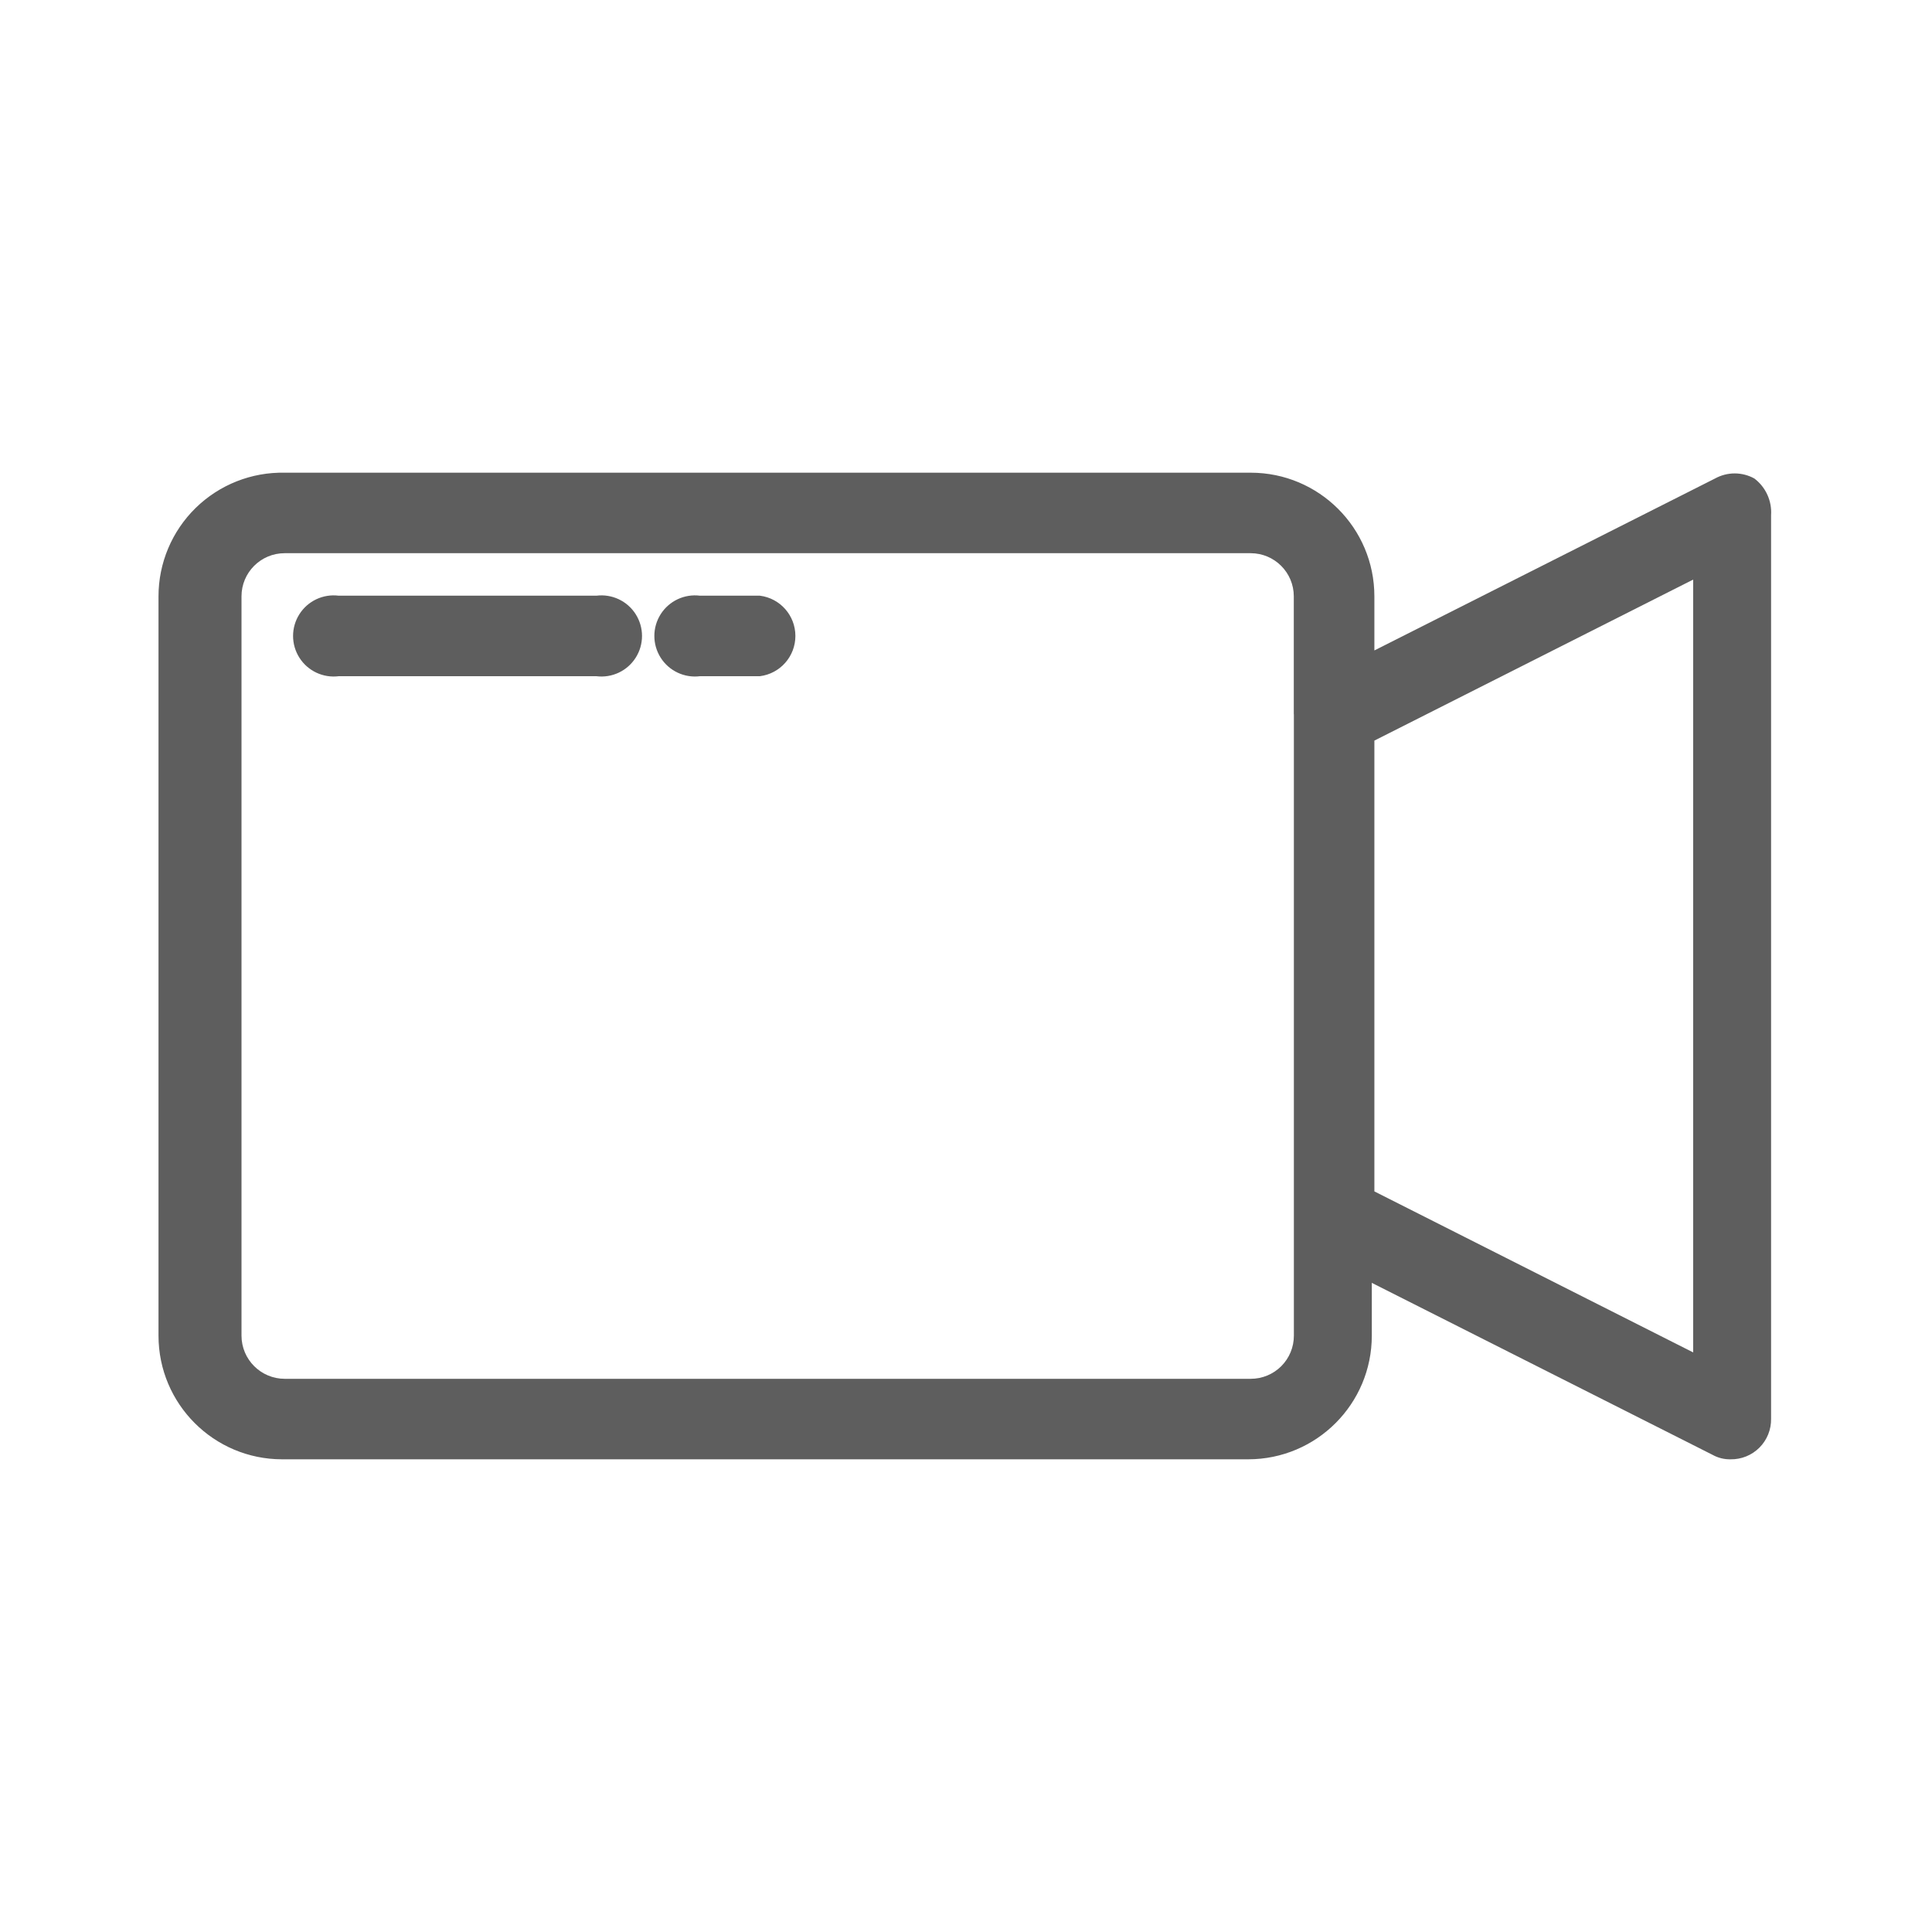
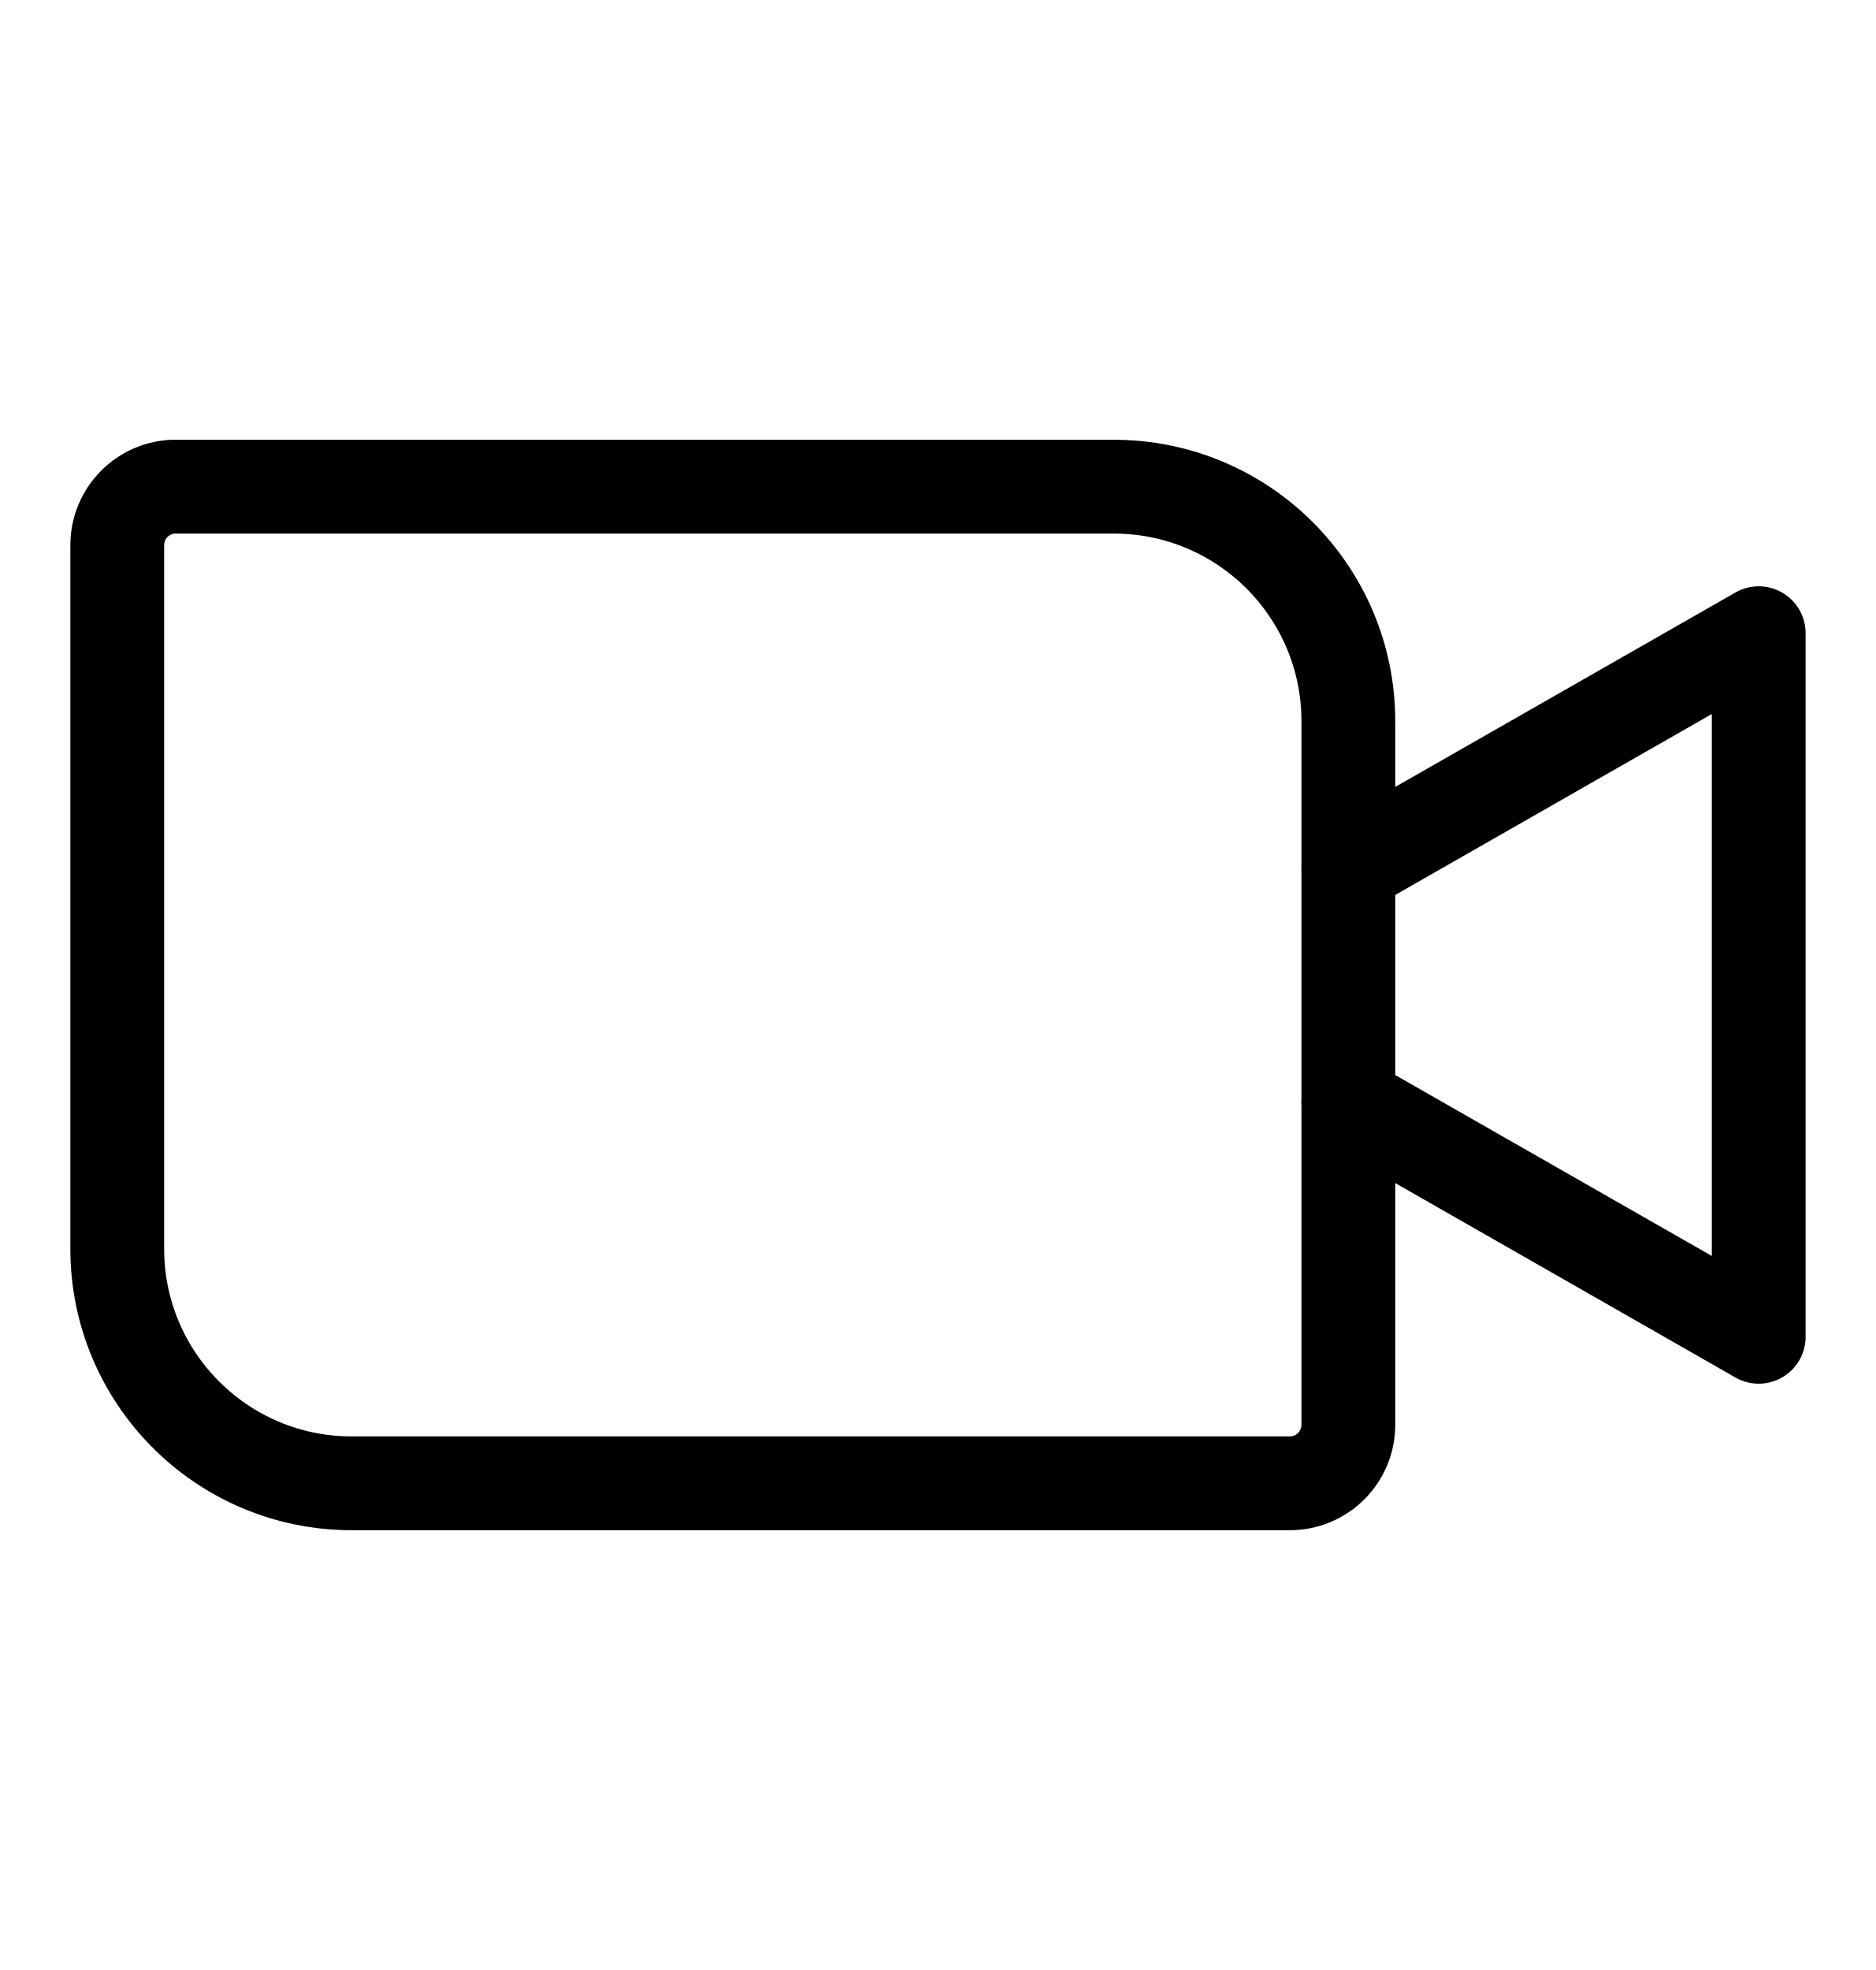
- <svg xmlns="http://www.w3.org/2000/svg" width="24" height="24" viewBox="0 0 24 24" fill="none">
-   <path d="M21.793 5.944a.504.504 0 0 0-.488 0L17.073 8.08v-.672a1.536 1.536 0 0 0-1.536-1.536h-12a1.536 1.536 0 0 0-1.568 1.536v9.184a1.536 1.536 0 0 0 1.536 1.536h12a1.536 1.536 0 0 0 1.536-1.536v-.656l4.232 2.136a.44.44 0 0 0 .224.056.495.495 0 0 0 .504-.504V6.4a.527.527 0 0 0-.208-.456zm-5.72 2.928v7.72a.535.535 0 0 1-.536.536h-12A.537.537 0 0 1 3 16.592V7.408a.536.536 0 0 1 .536-.536h12a.536.536 0 0 1 .536.536v1.464zm4.96 7.928-3.96-2V9.2l3.96-2v9.6z" fill="#5E5E5E" />
-   <path d="M7.408 7.4h-3.2a.504.504 0 1 0 0 1h3.2a.504.504 0 1 0 0-1zM9.44 7.4h-.744a.504.504 0 1 0 0 1h.744a.504.504 0 0 0 0-1z" fill="#5E5E5E" />
+ <svg xmlns="http://www.w3.org/2000/svg" width="20" height="21" viewBox="0 0 20 21" fill="none">
+   <path d="M1.875 5.188h10a2.5 2.5 0 0 1 2.5 2.5v7.5a.624.624 0 0 1-.625.624h-10a2.5 2.5 0 0 1-2.5-2.5v-7.5a.625.625 0 0 1 .625-.625v0z" stroke="#000" stroke-linecap="round" stroke-linejoin="round" />
+   <path d="m14.375 9.25 4.375-2.5v7.5l-4.375-2.5" stroke="#000" stroke-linecap="round" stroke-linejoin="round" />
</svg>
